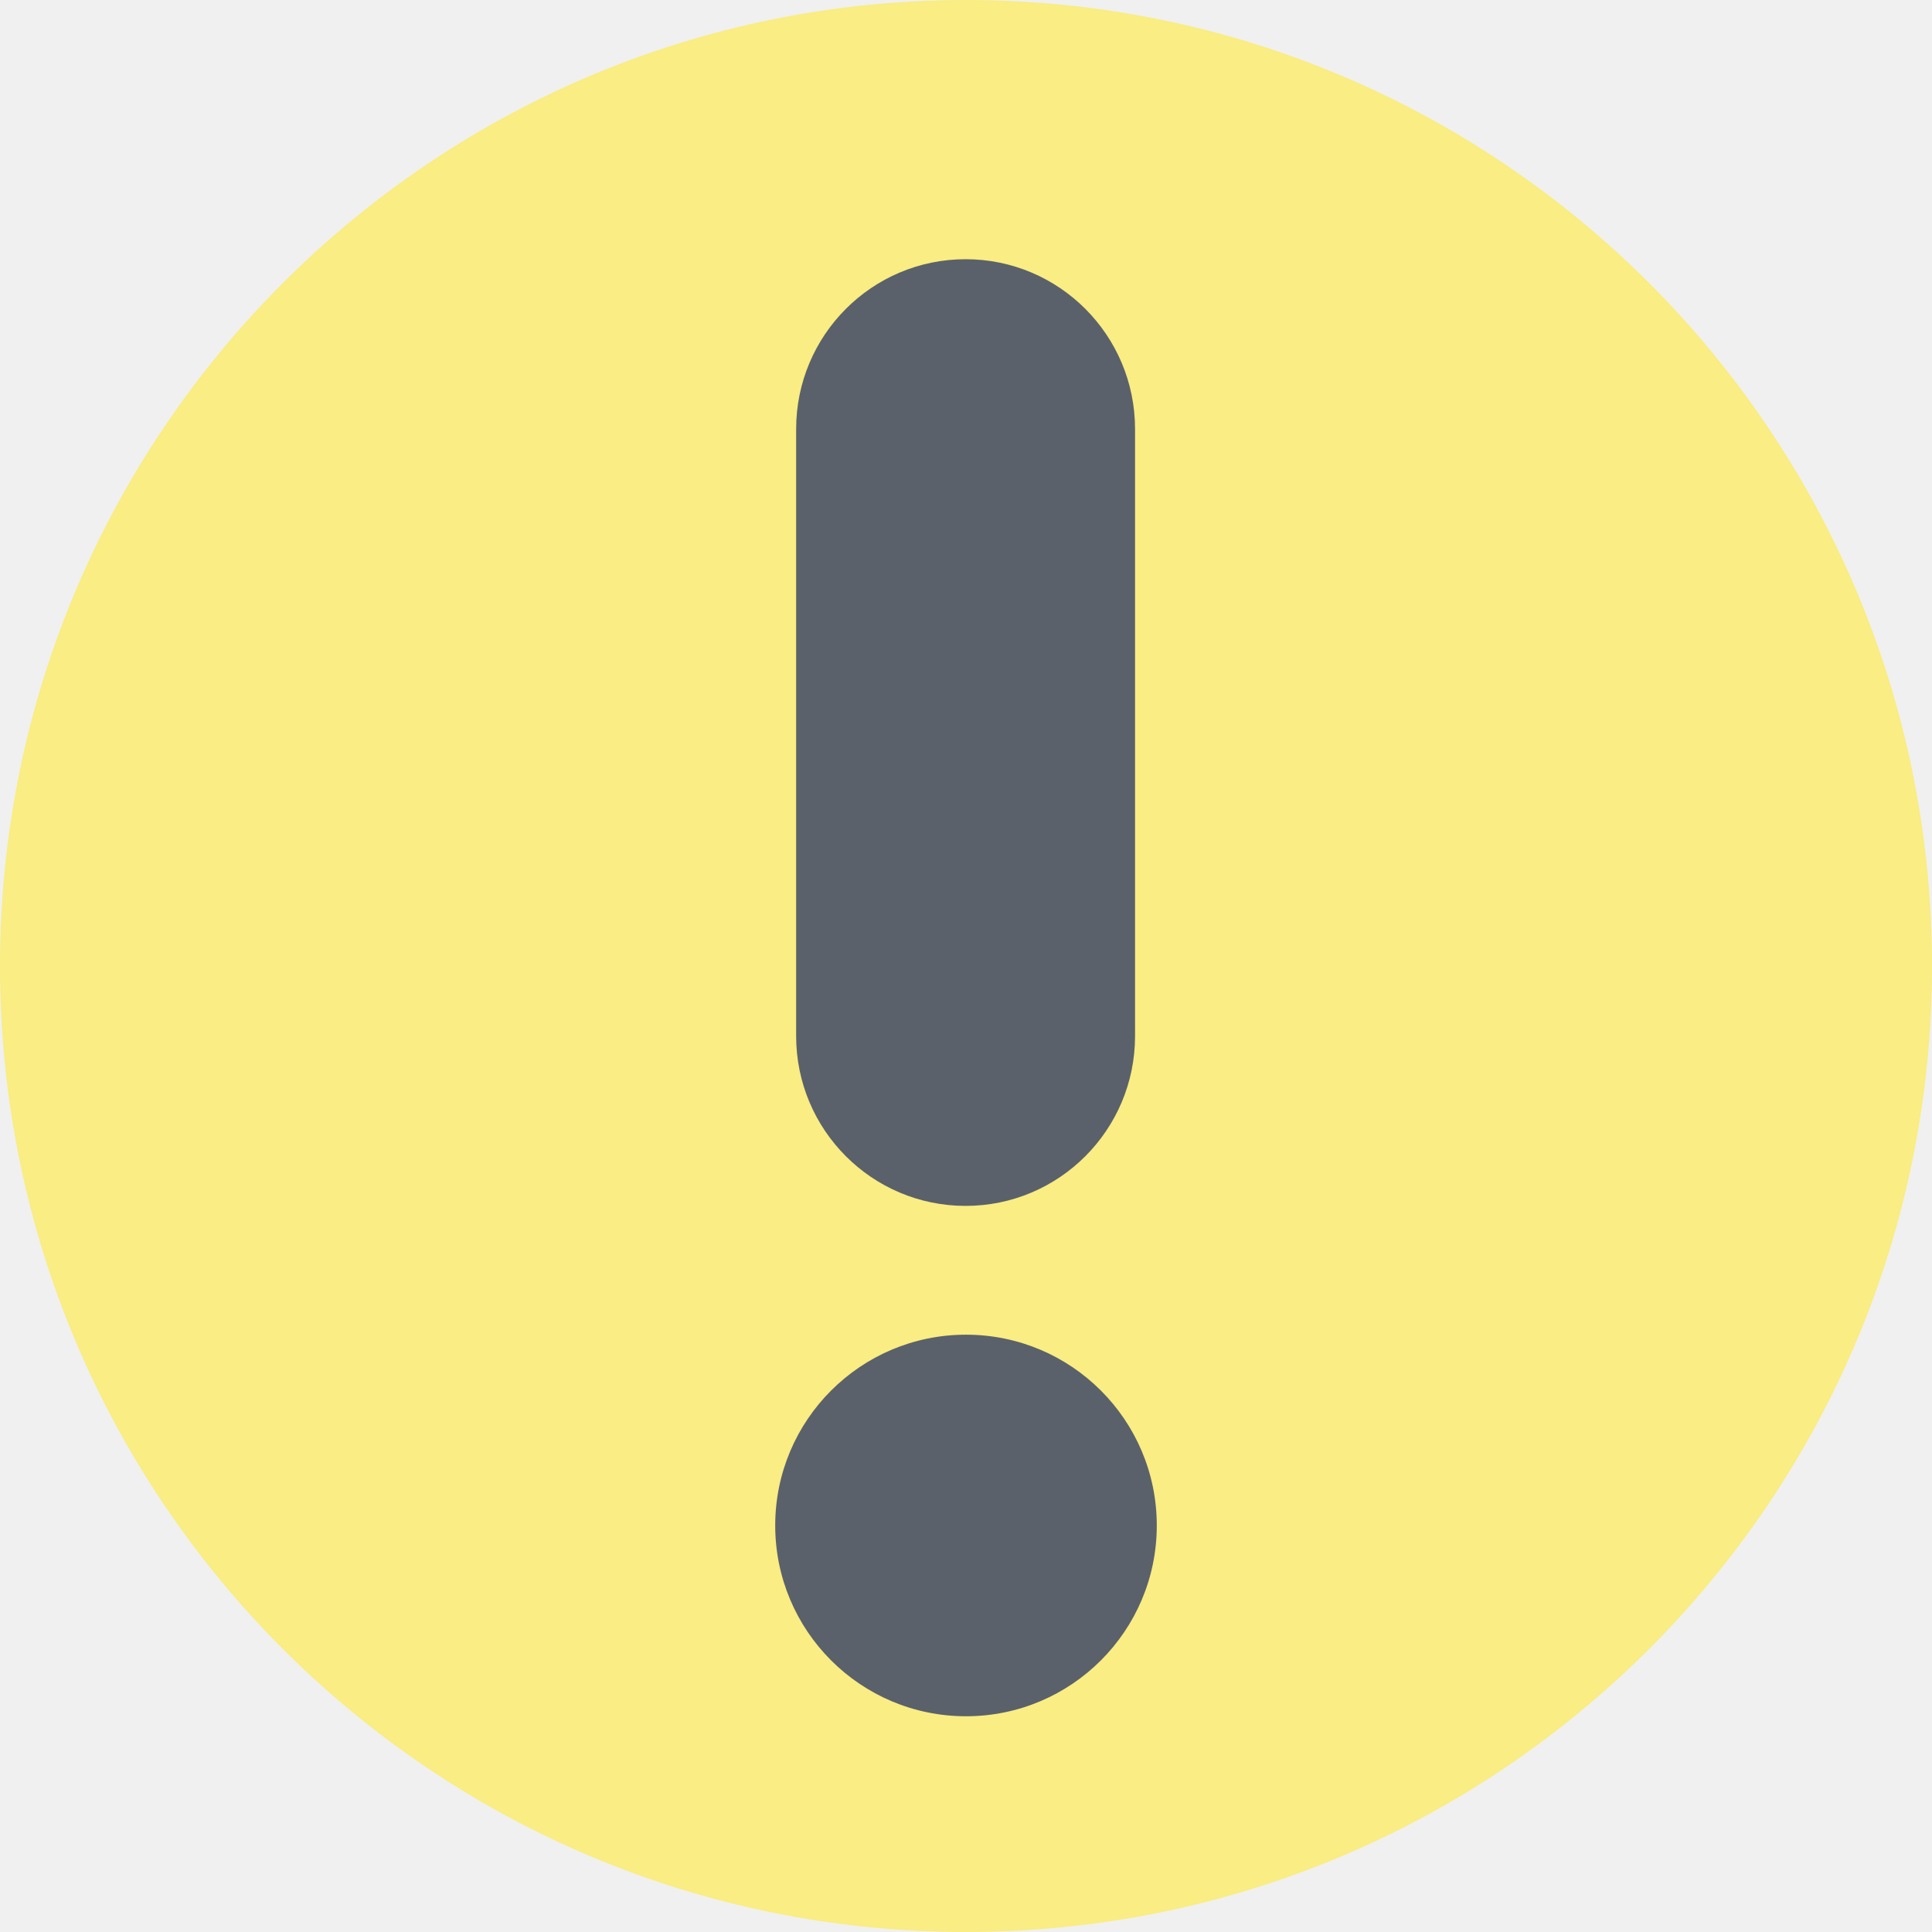
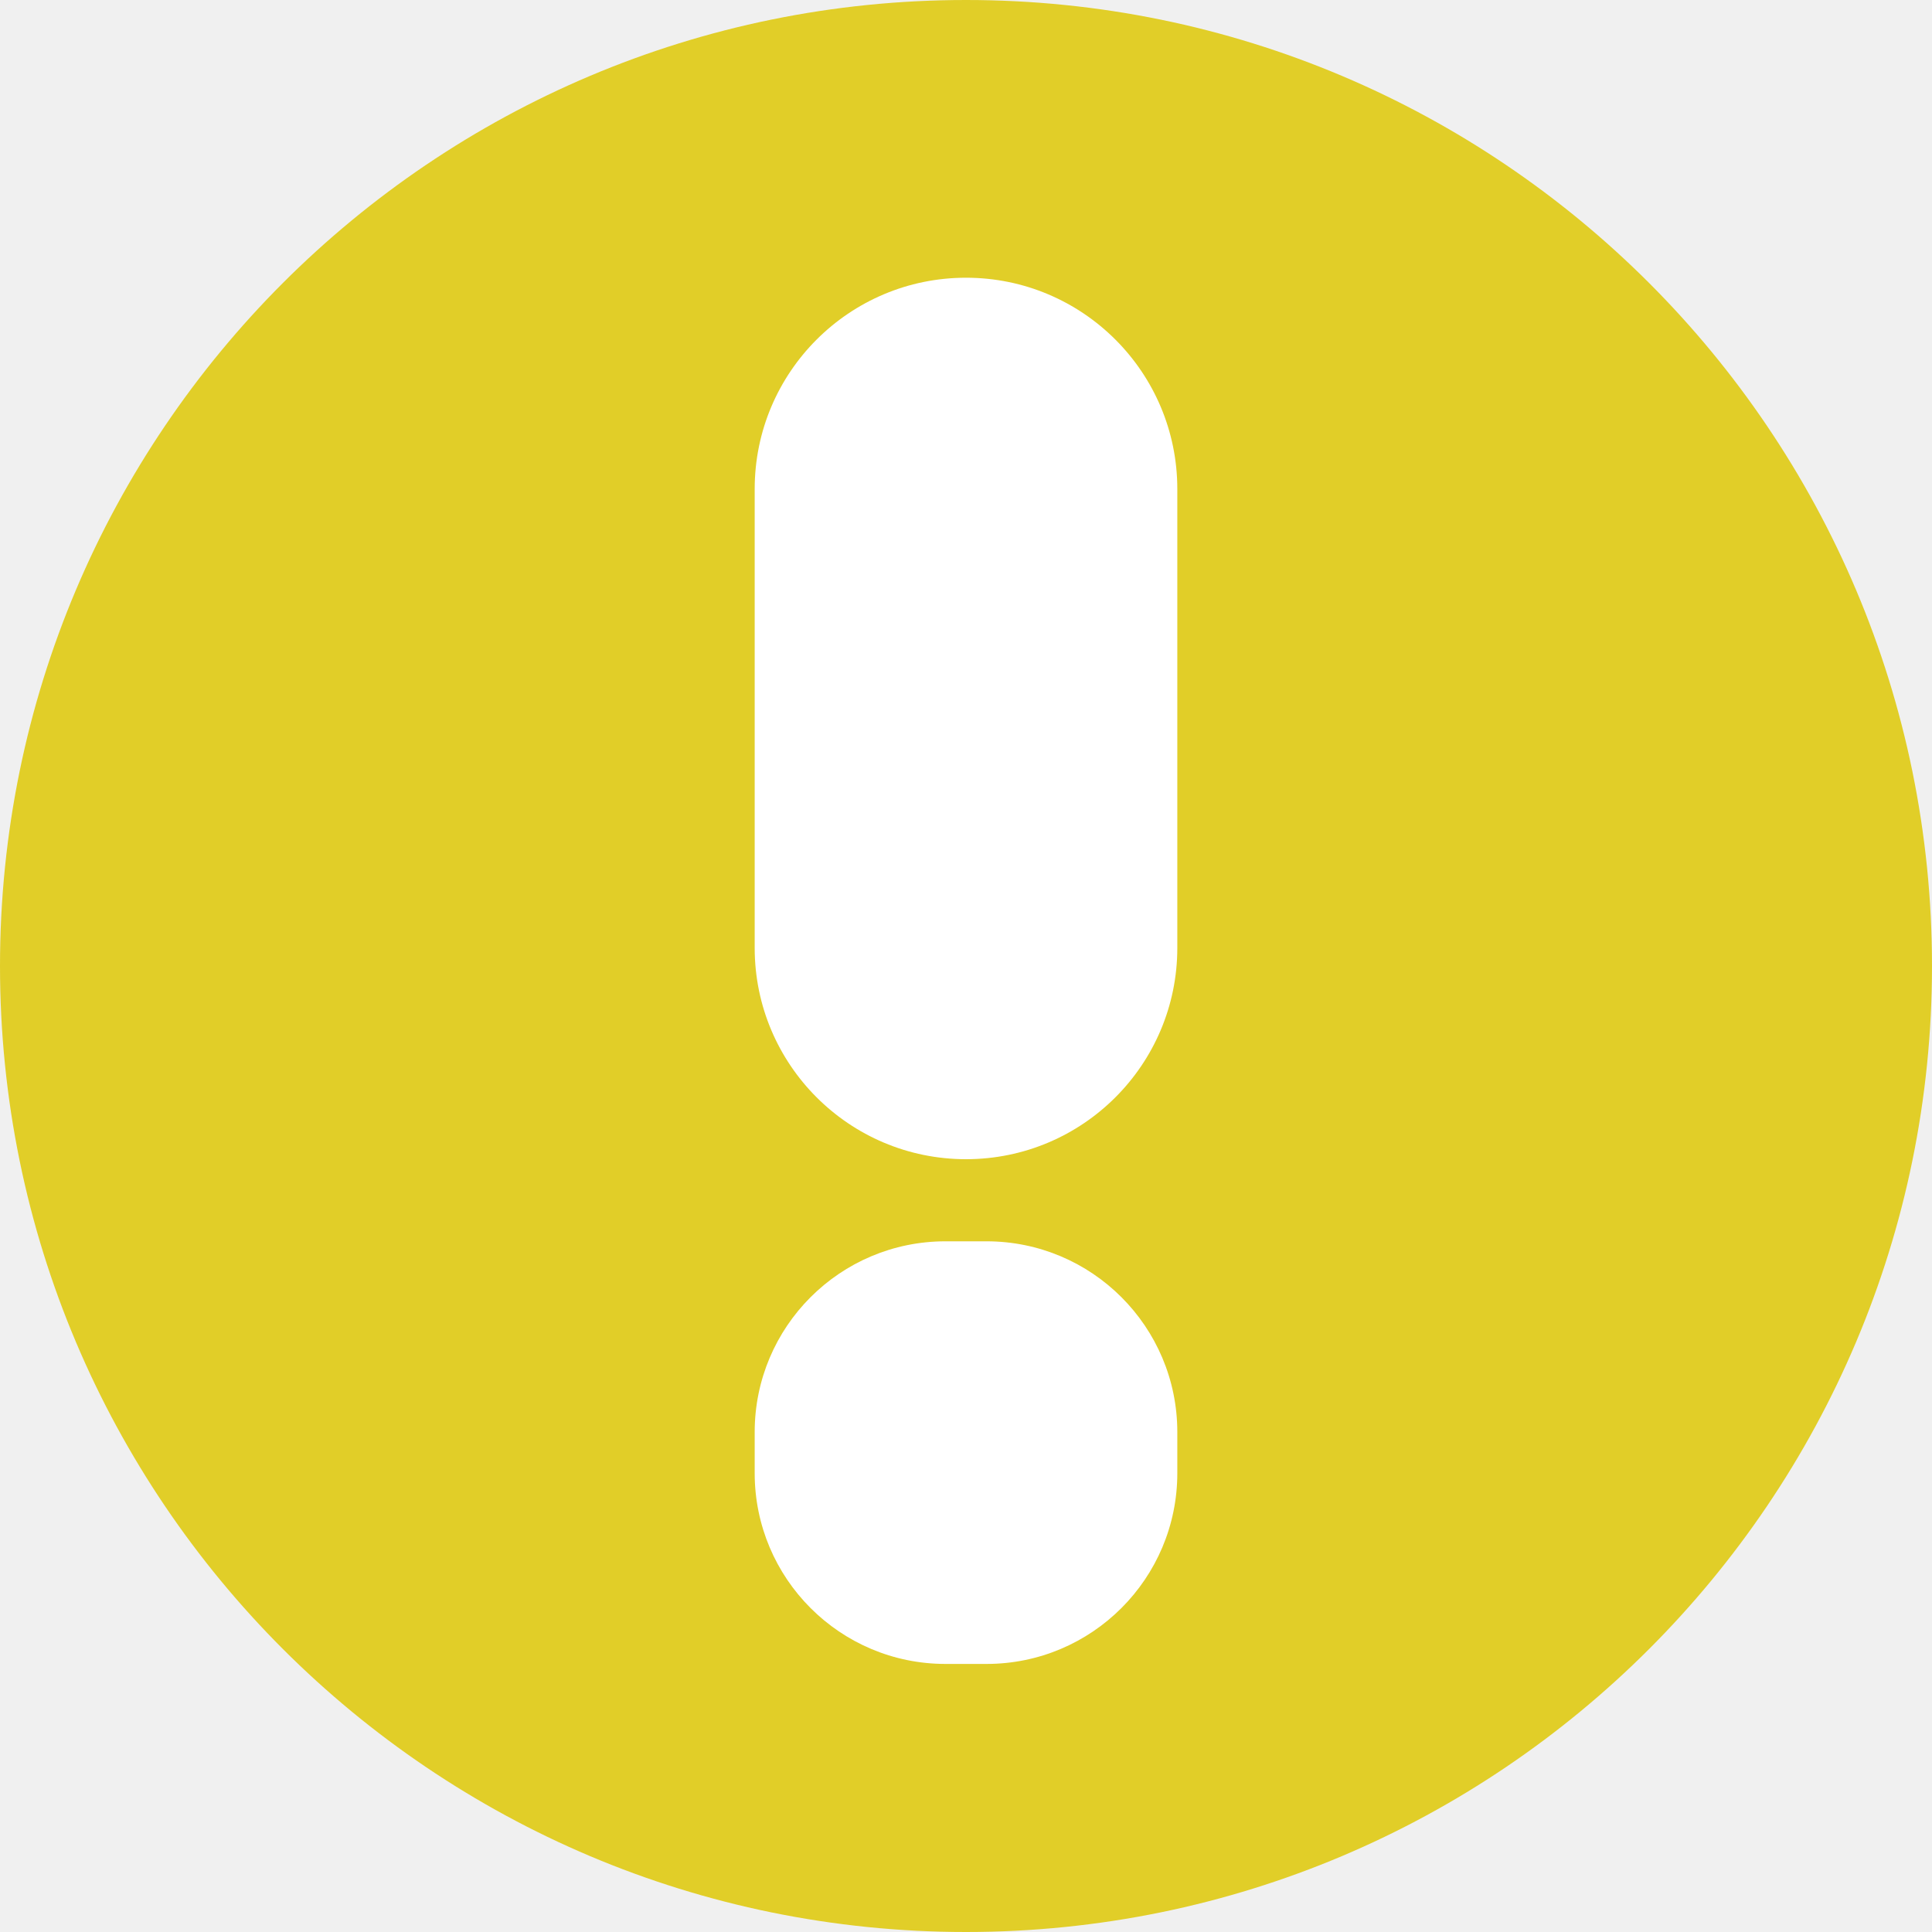
- <svg xmlns="http://www.w3.org/2000/svg" viewBox="0 0 24 24">
+ <svg xmlns="http://www.w3.org/2000/svg" viewBox="0 0 16 16">
  <defs>
-     <style>.cls-1{fill:#f9ed83;}.cls-2{fill:#5b616a;}</style>
+     <style>.cls-1{fill:#e1ce28;}.cls-2{fill:#fff;}</style>
  </defs>
  <g id="Layer_2" data-name="Layer 2">
    <g id="Layer_1-2" data-name="Layer 1">
-       <circle class="cls-1" cx="12" cy="12" r="12" />
-       <rect class="cls-2" x="9.89" y="3.22" width="4.21" height="11.76" rx="2.11" ry="2.11" />
-       <rect class="cls-2" x="9.63" y="16.58" width="4.74" height="4.74" rx="2.37" ry="2.37" />
+       <circle class="cls-1" cx="8" cy="8" r="8" />
+       <rect class="cls-2" x="6.25" y="10.28" width="3.5" height="3.5" rx="1.58" ry="1.58" />
+       <rect class="cls-2" x="6.25" y="2.3" width="3.5" height="7.3" rx="1.75" ry="1.75" />
    </g>
  </g>
</svg>
